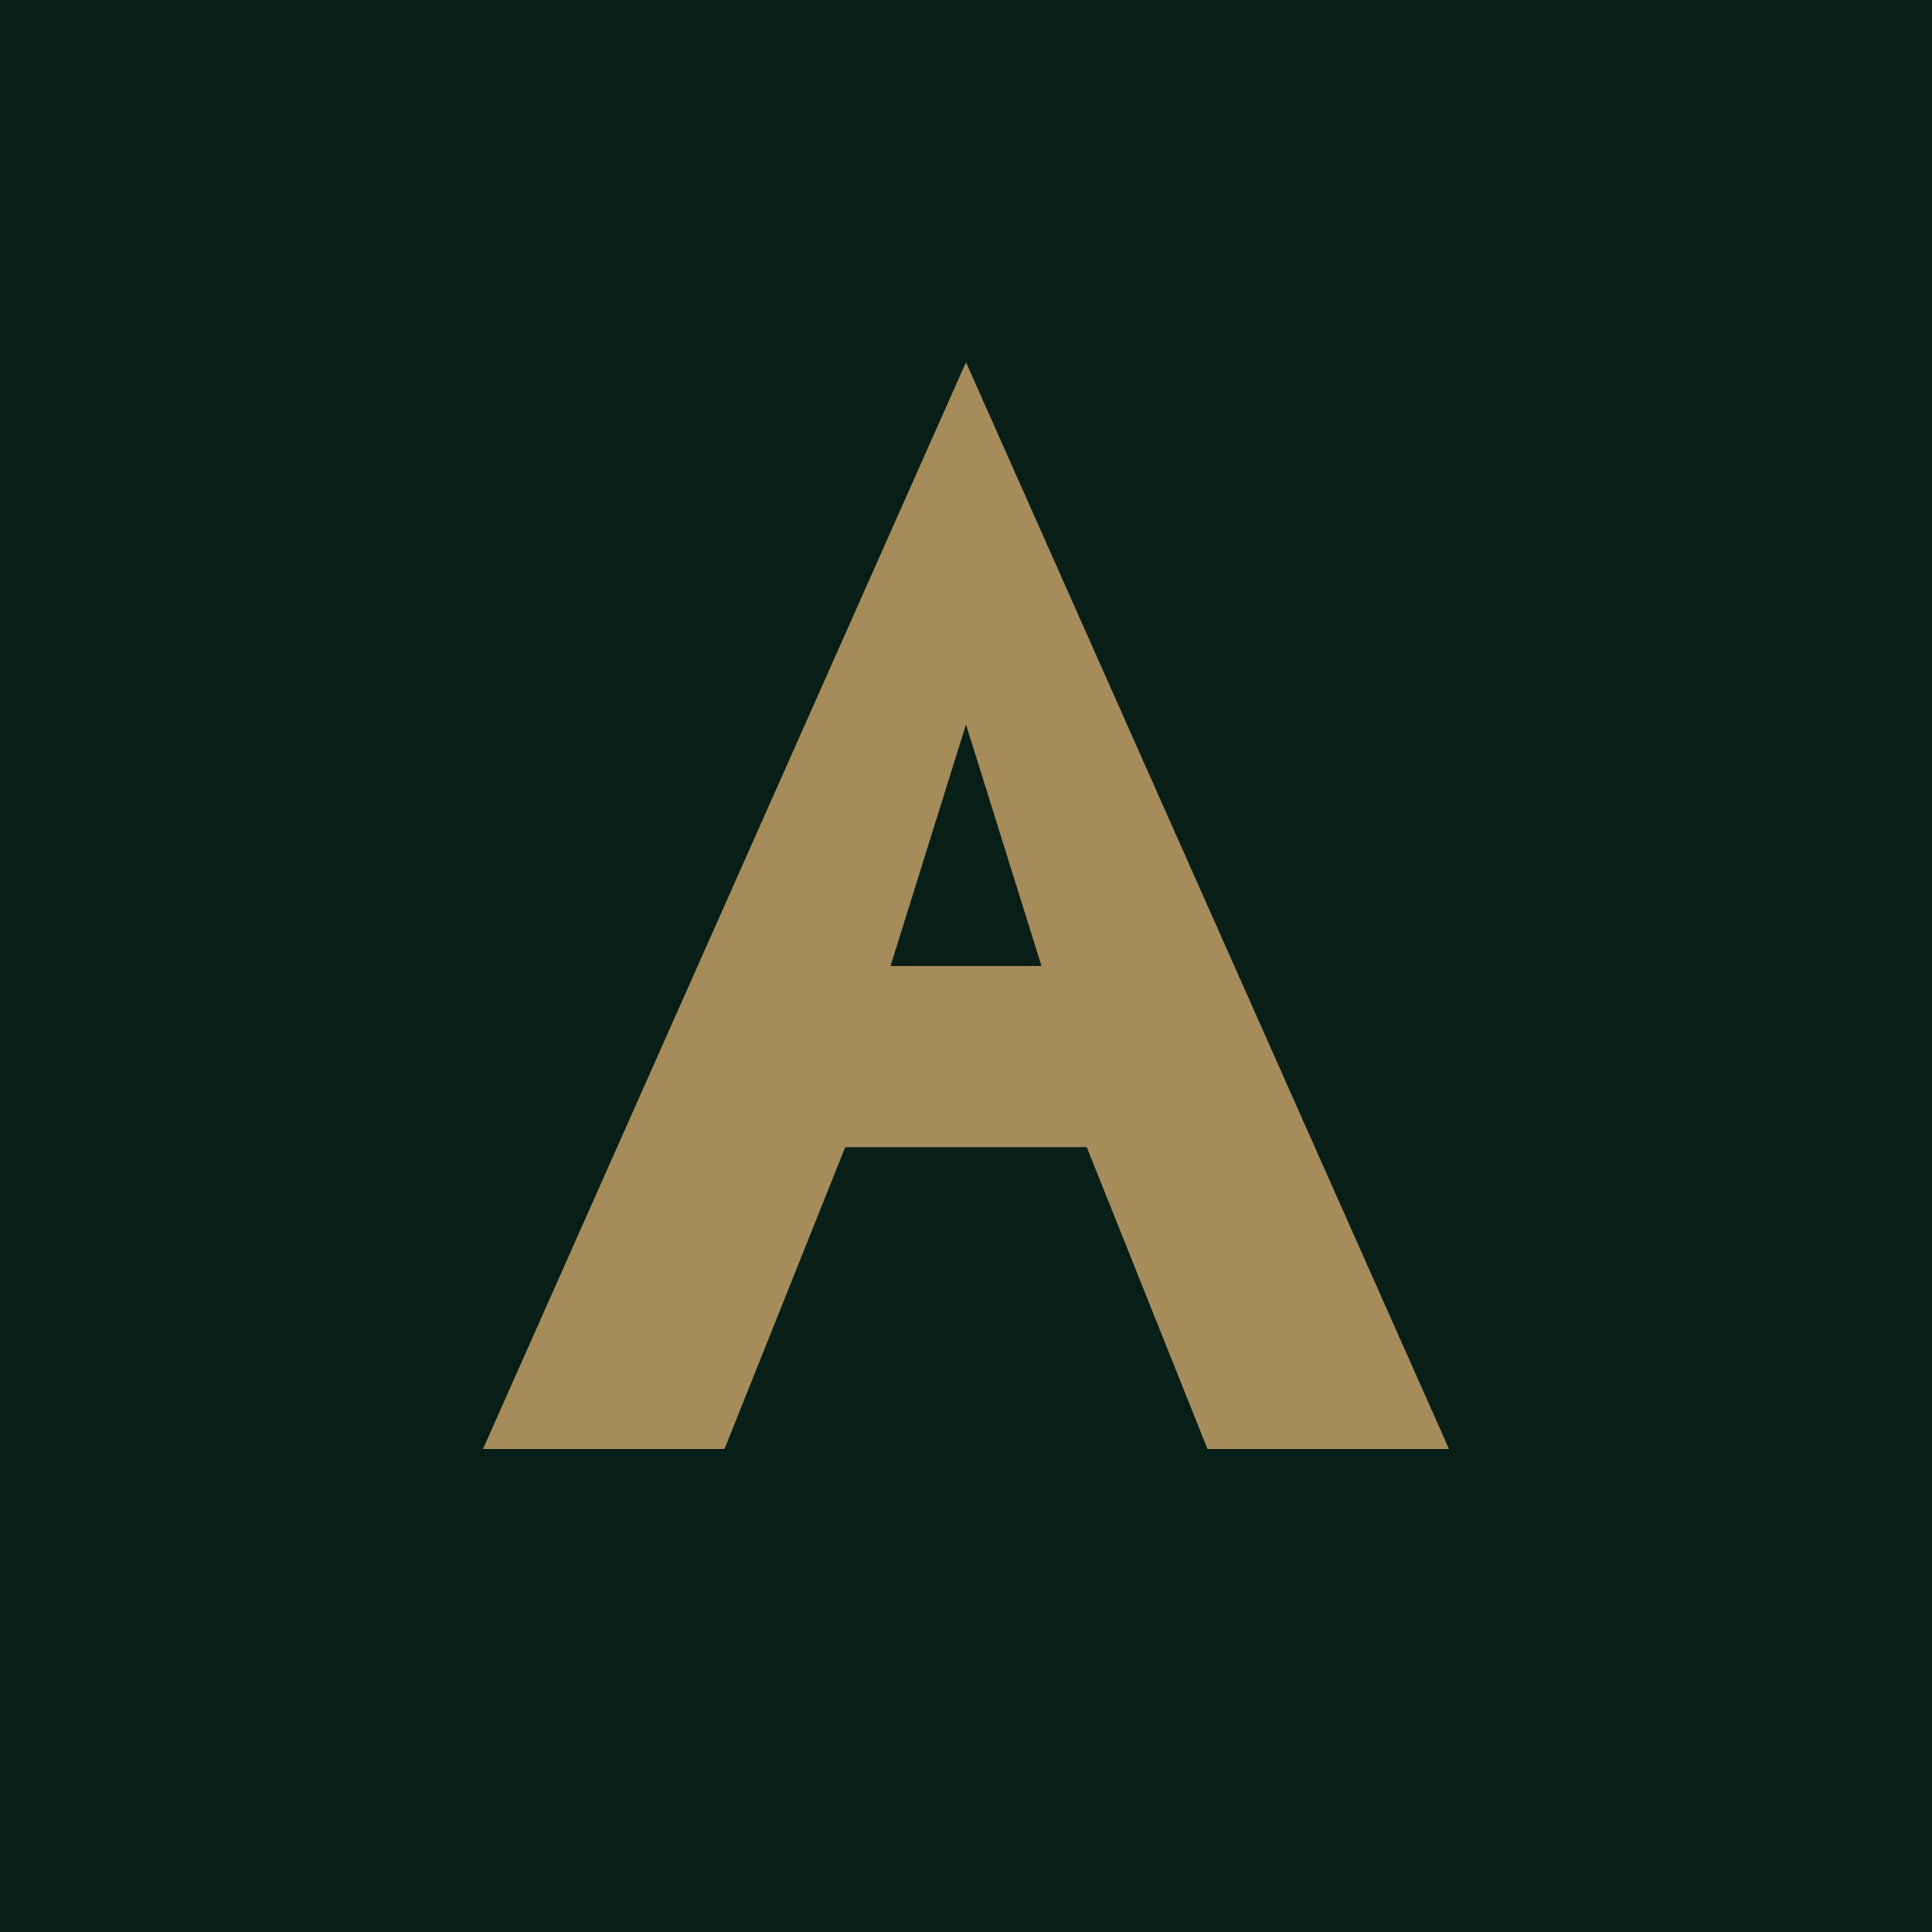
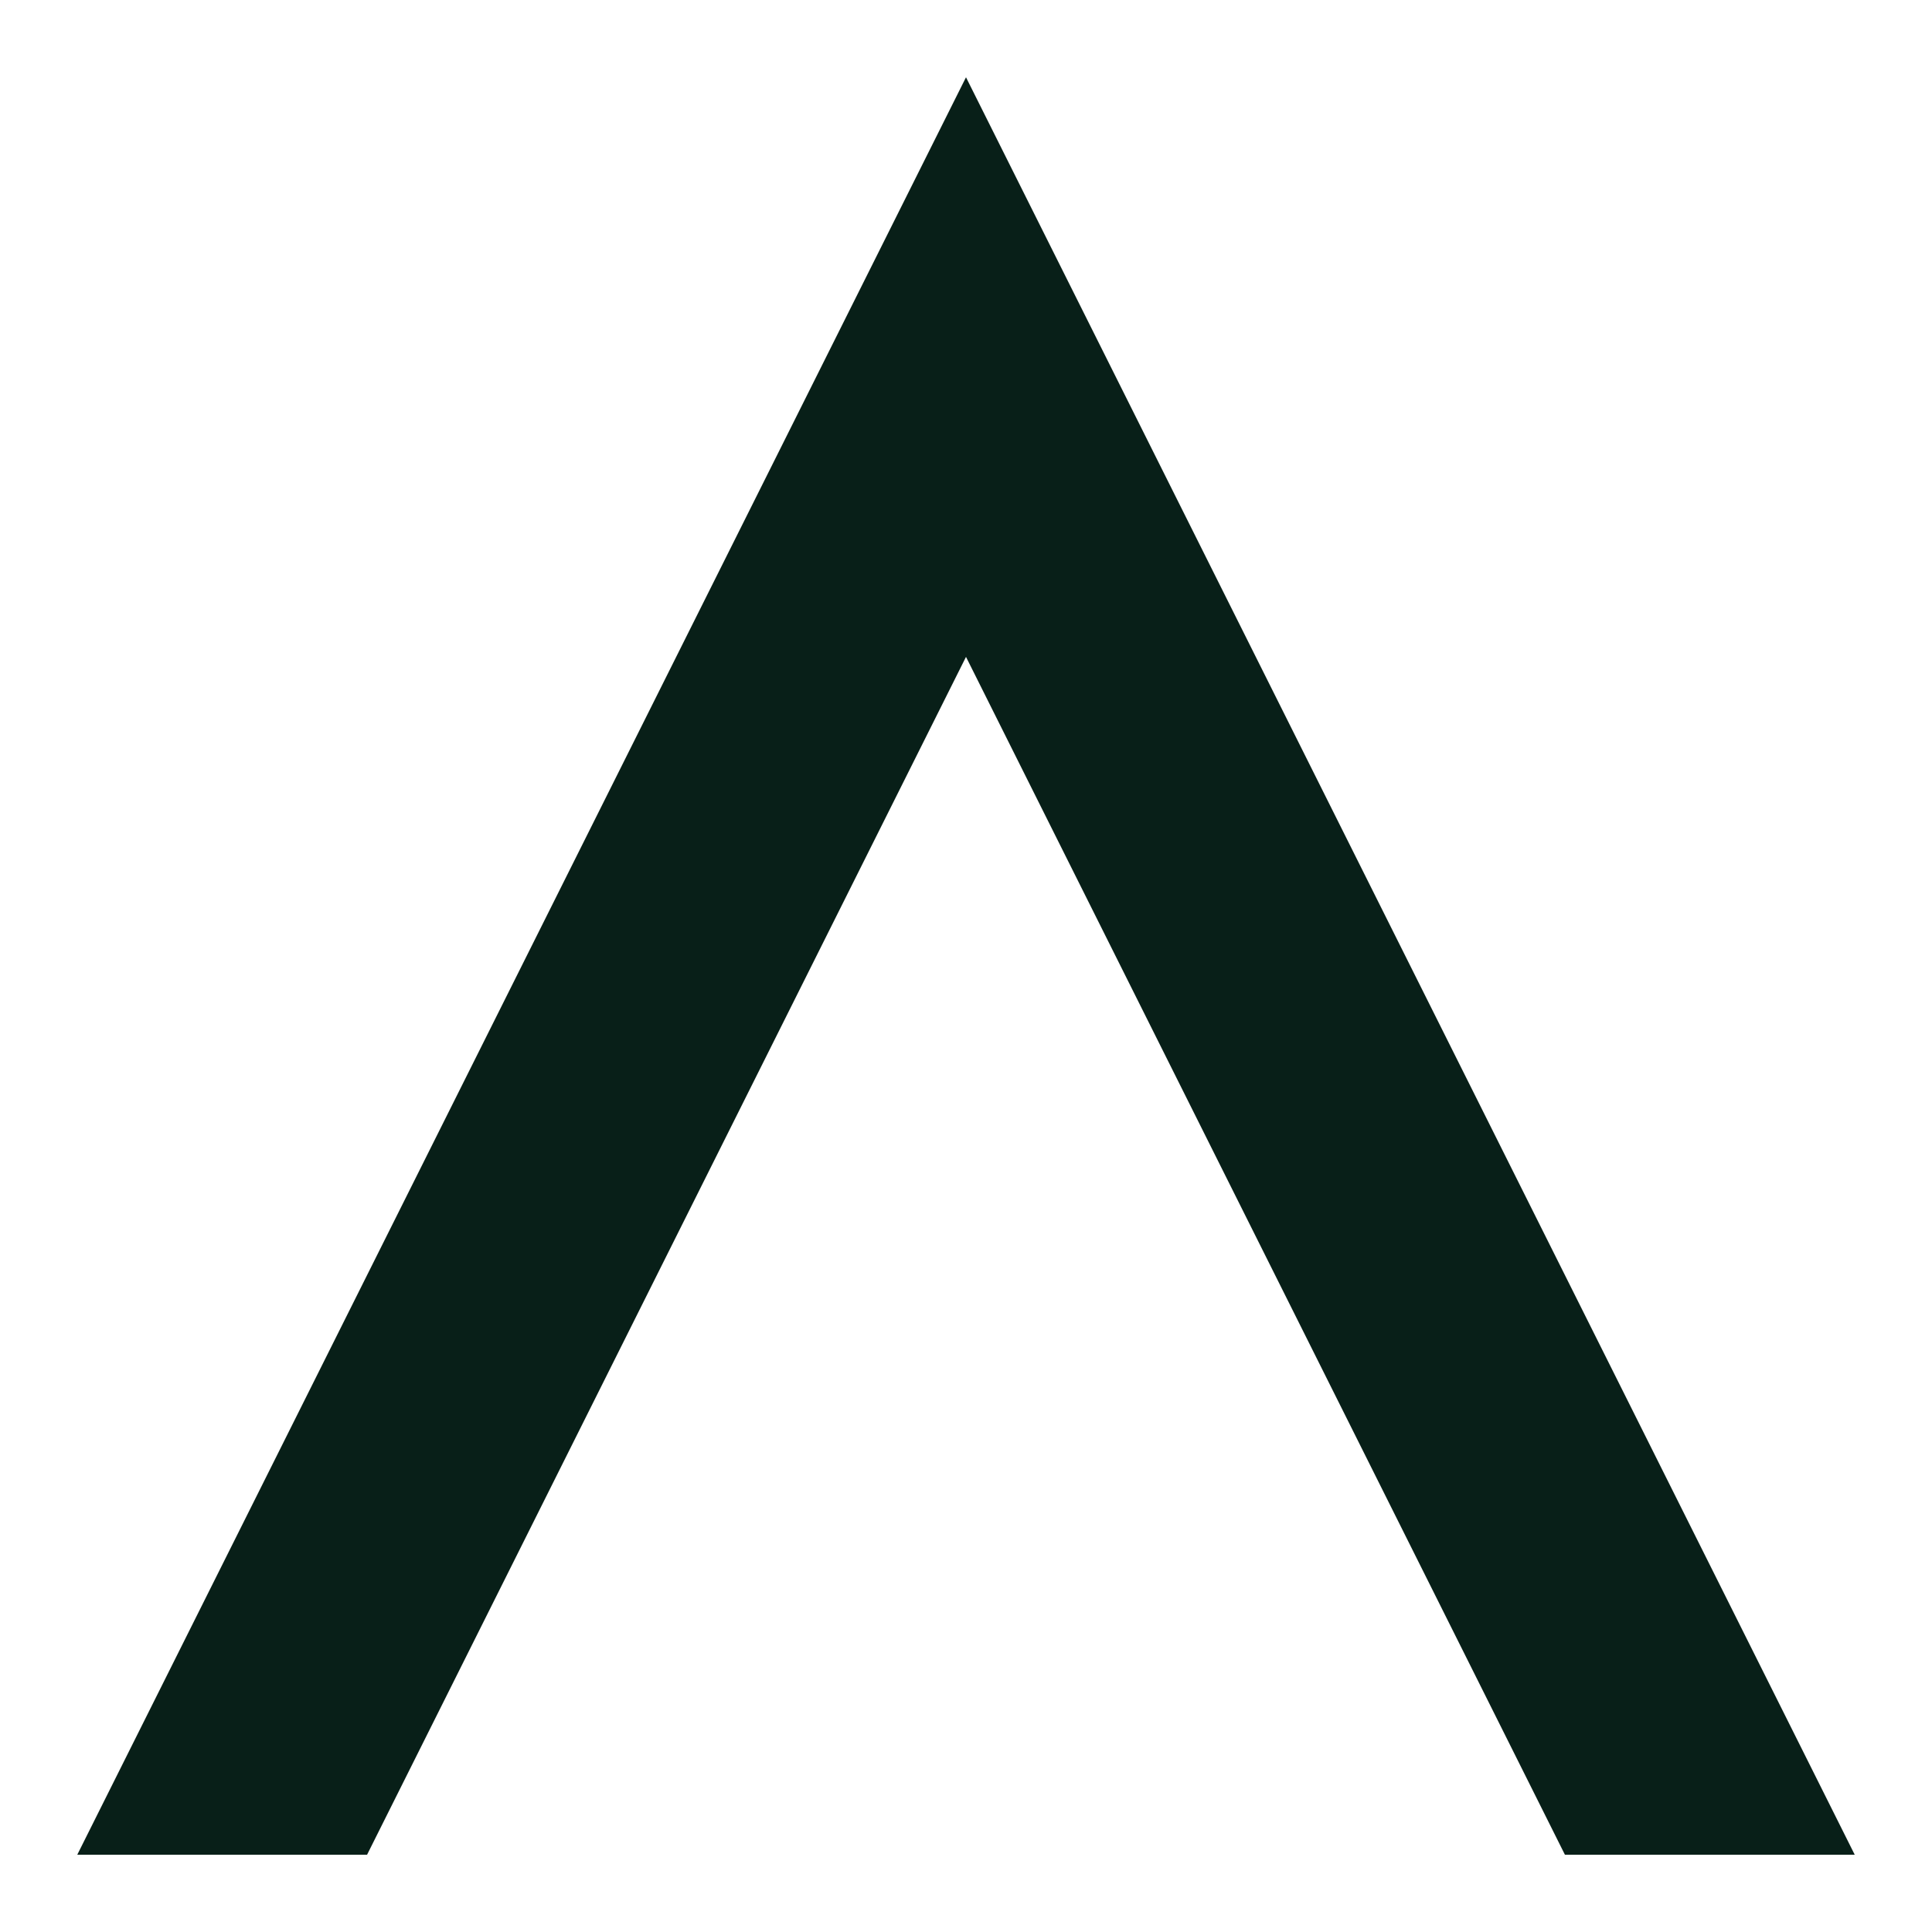
- <svg xmlns="http://www.w3.org/2000/svg" viewBox="0 0 64 64">
-   <rect width="64" height="64" fill="#081F18" />
-   <path d="M32 12 L48 48 L40 48 L36 38 L28 38 L24 48 L16 48 Z M32 24 L29.5 32 L34.5 32 Z" fill="#A68B5B" />
+ <svg xmlns="http://www.w3.org/2000/svg" viewBox="0 0 100 100">
+   <style>
+     path { fill: #081F18; }
+     @media (prefers-color-scheme: dark) {
+       path { fill: #A68B5B; }
+     }
+   </style>
+   <path d="M50 4L96 96H81L50 34L19 96H4L50 4Z" />
</svg>
